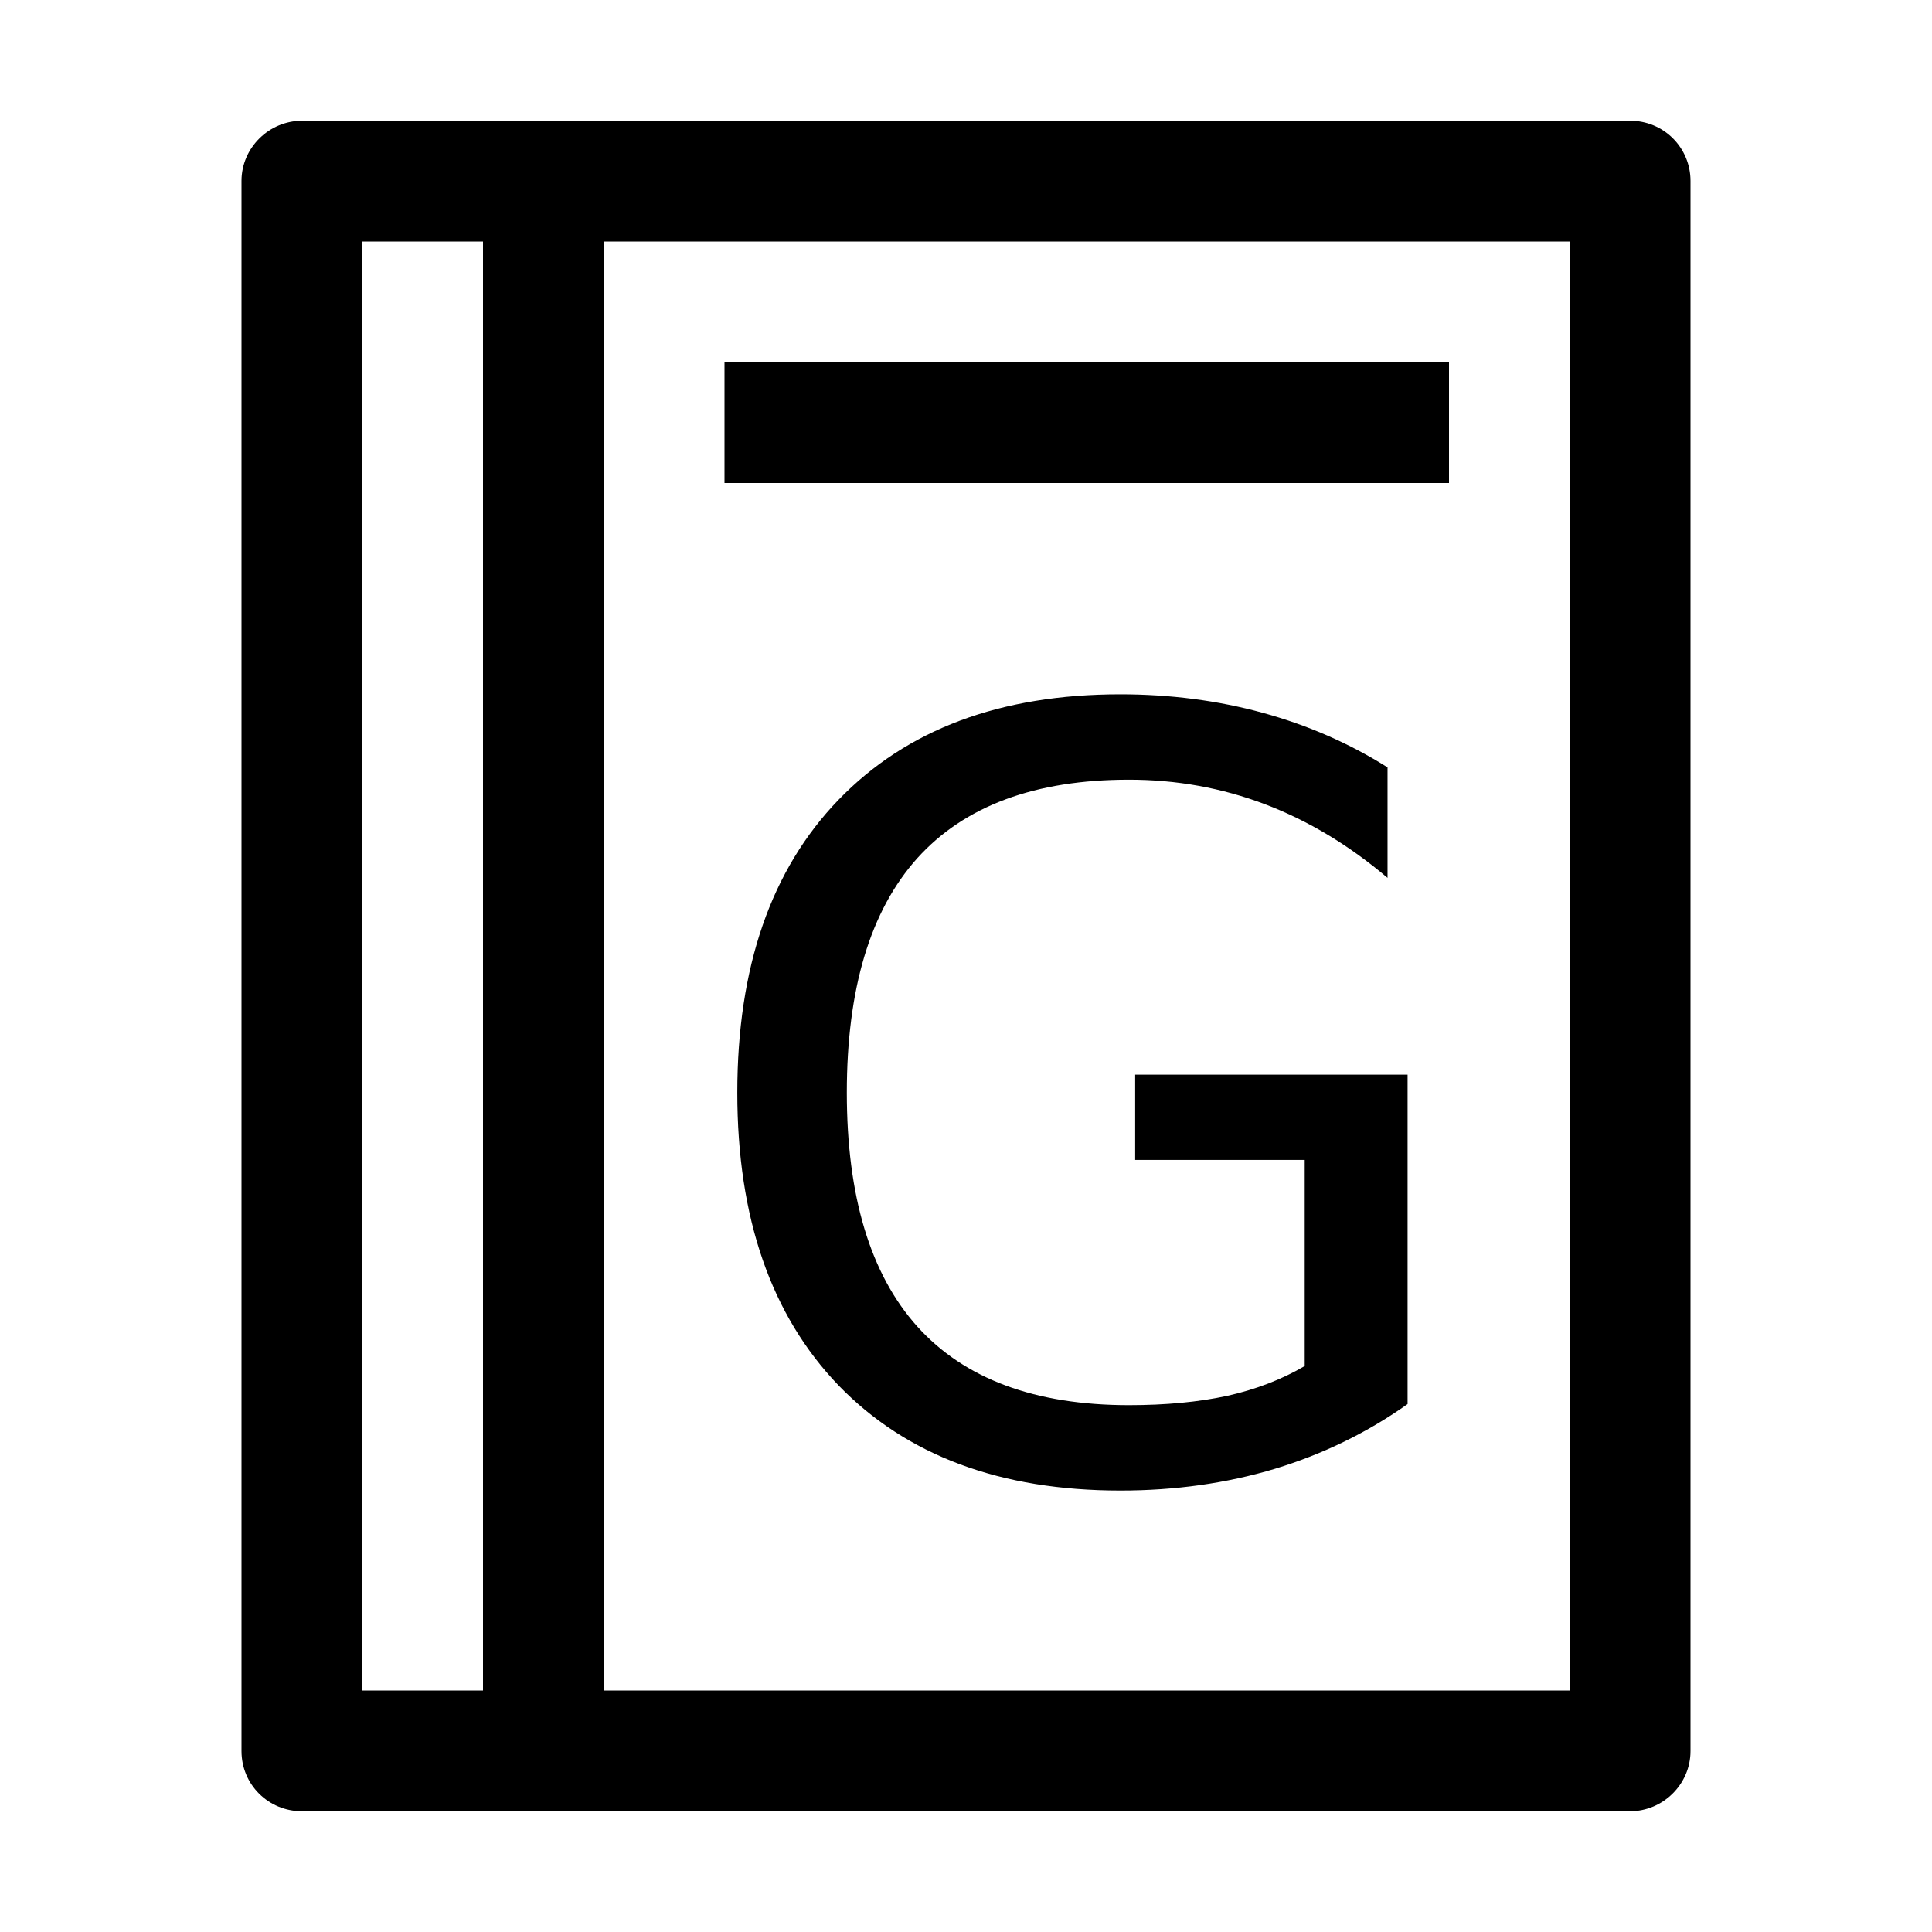
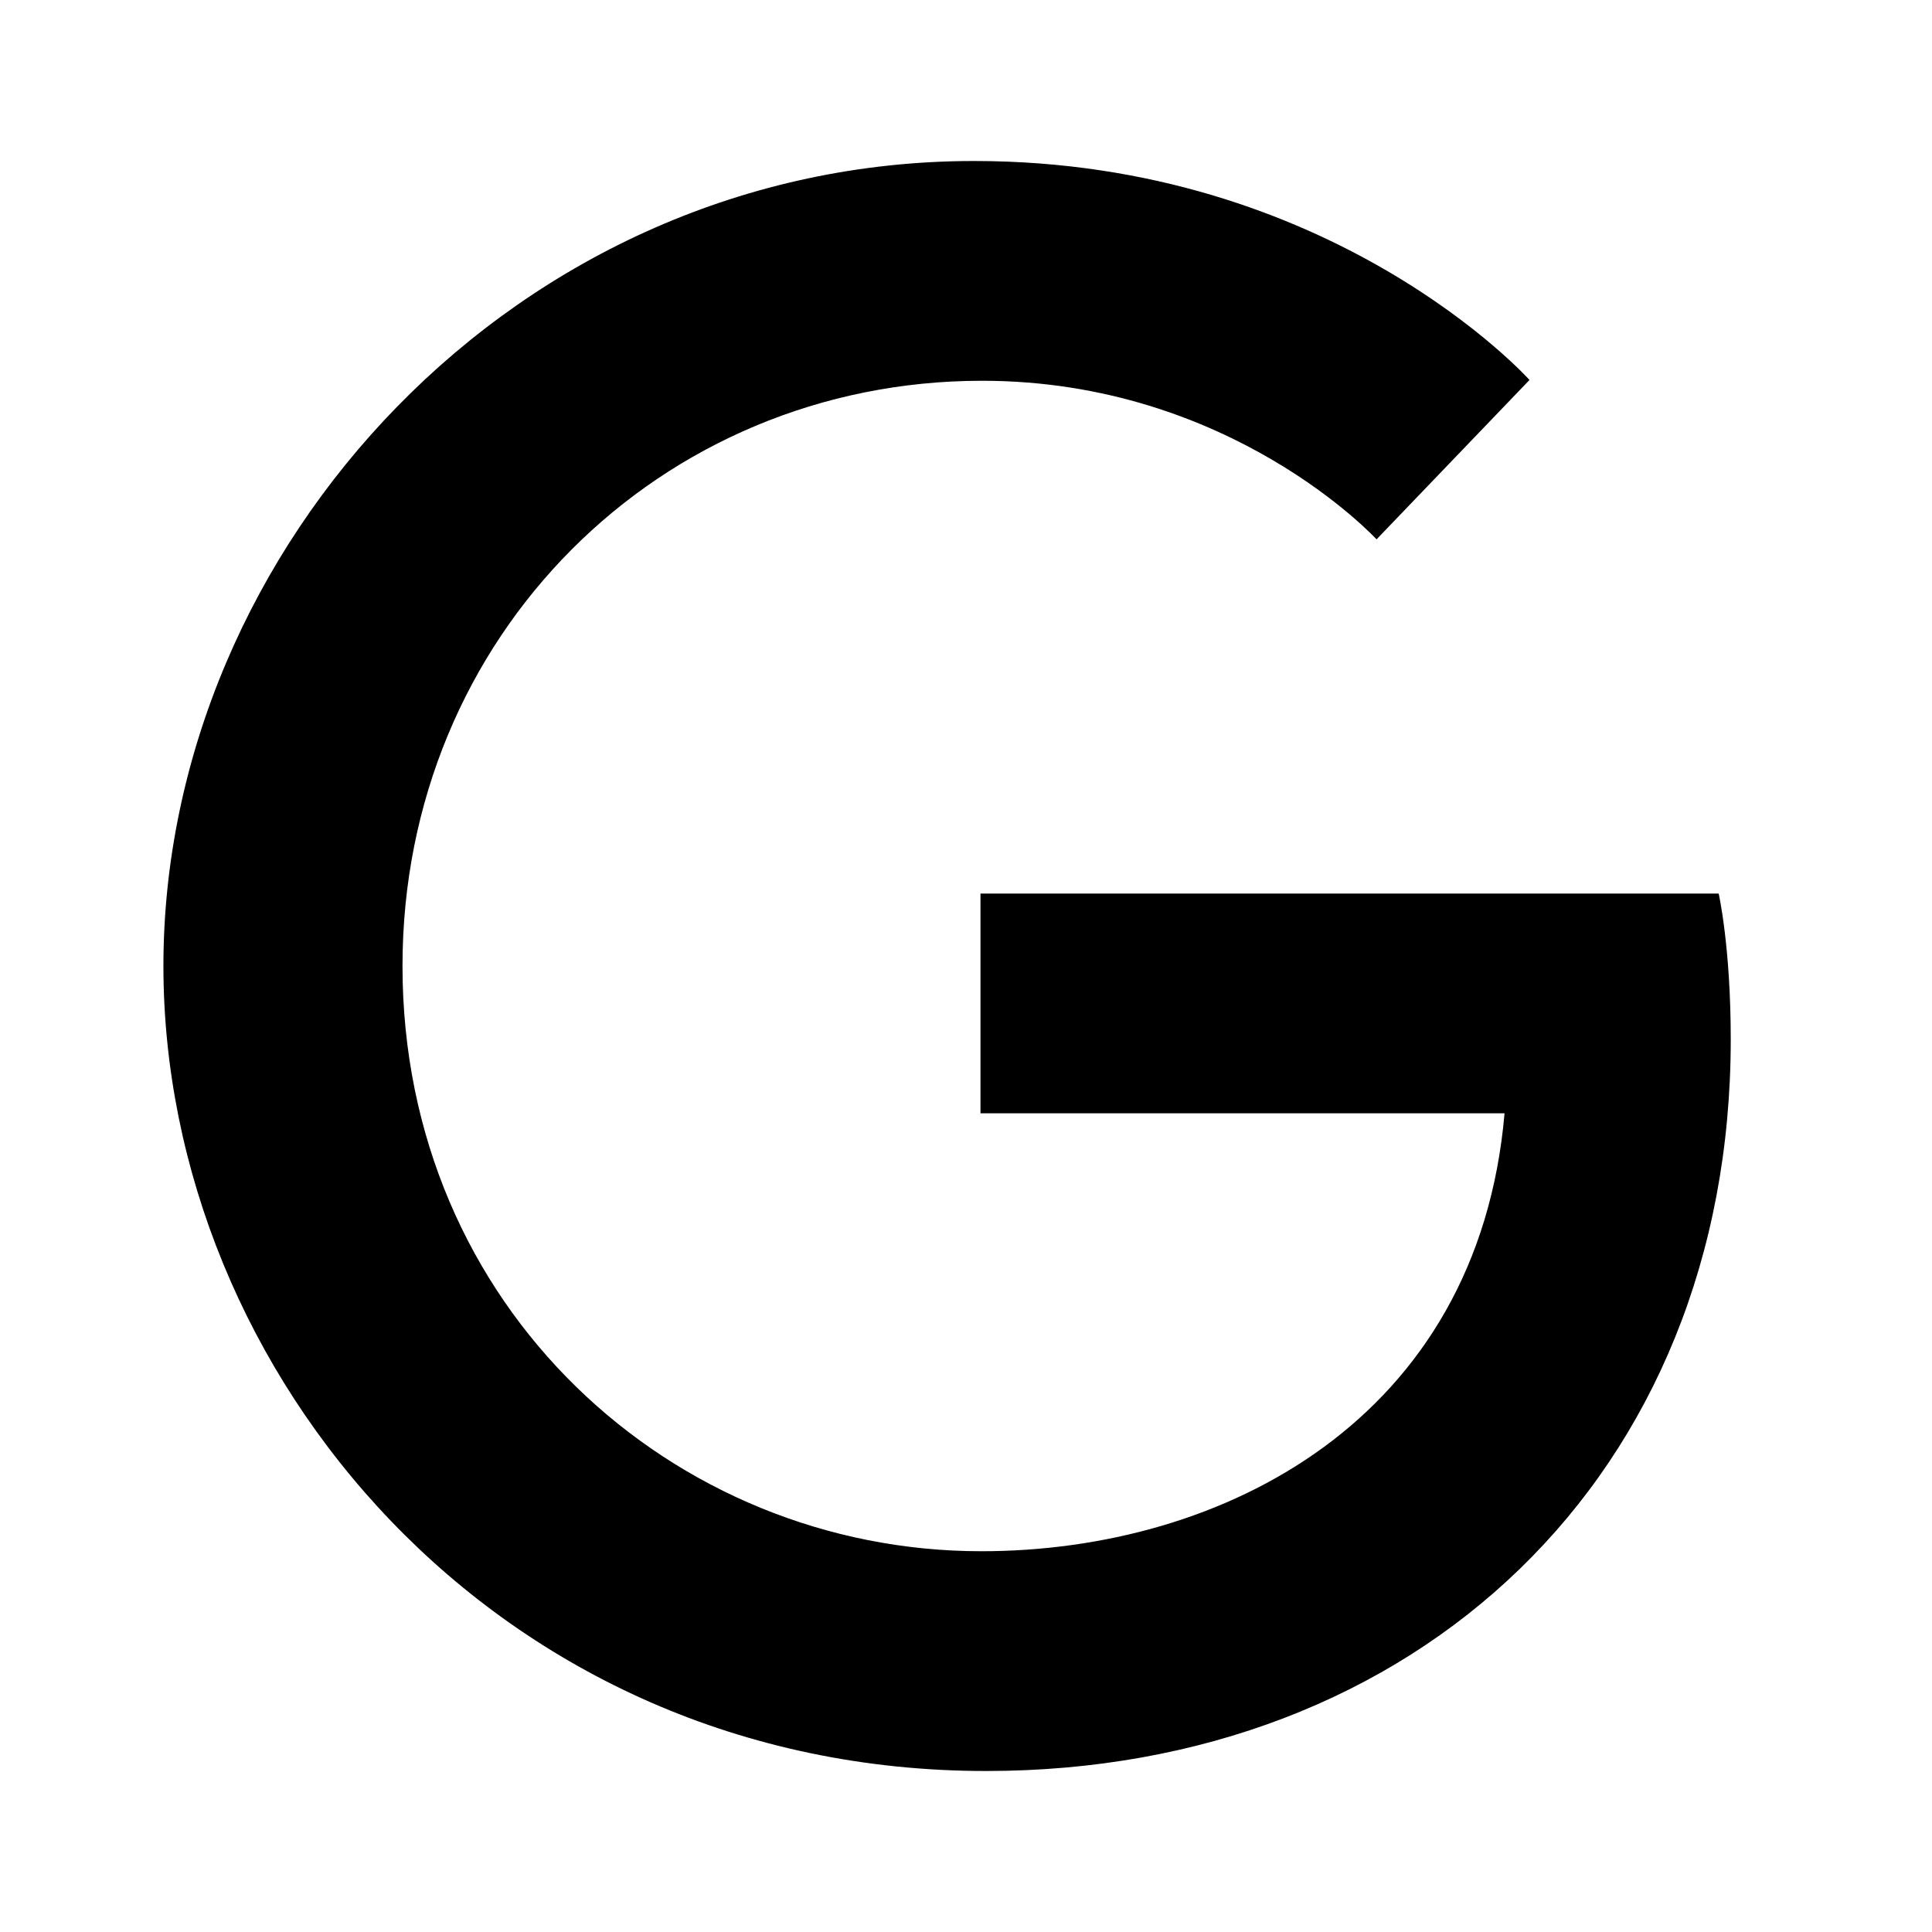
- <svg xmlns="http://www.w3.org/2000/svg" viewBox="0 0 16 16">
-   <path d="M13.5 1h-11c-.271 0-.5.223-.5.498v13.004c0 .278.224.498.5.498h11c.271 0 .5-.223.5-.498V1.498A.497.497 0 0013.5 1zM3 2h1v12H3V2zm2 0h8v12H5V2zm1 1h6v1H6V3z" />
-   <g style="line-height:1.25">
-     <path d="M10.805 11.313V9.606H9.401V8.9h2.256v2.728q-.498.353-1.099.536-.6.18-1.28.18-1.49 0-2.333-.87-.839-.872-.839-2.425 0-1.558.839-2.426.843-.873 2.332-.873.622 0 1.18.153.561.154 1.034.452v.915q-.477-.405-1.013-.609-.537-.204-1.128-.204-1.167 0-1.754.651-.583.651-.583 1.94 0 1.286.583 1.937.587.652 1.754.652.455 0 .813-.077.357-.08.642-.247z" />
-   </g>
+ <svg xmlns="http://www.w3.org/2000/svg" viewBox="0 0 24 24">
+   <path d="M21.35,11.1H12.18V13.83H18.69C18.36,17.64 15.19,19.27 12.19,19.27C8.36,19.27 5,16.25 5,12C5,7.9 8.2,4.73 12.2,4.73C15.29,4.73 17.1,6.7 17.1,6.7L19,4.72C19,4.72 16.56,2 12.1,2C6.42,2 2.03,6.8 2.03,12C2.03,17.05 6.16,22 12.25,22C17.6,22 21.5,18.33 21.5,12.91C21.5,11.76 21.35,11.1 21.35,11.1V11.1Z" />
</svg>
